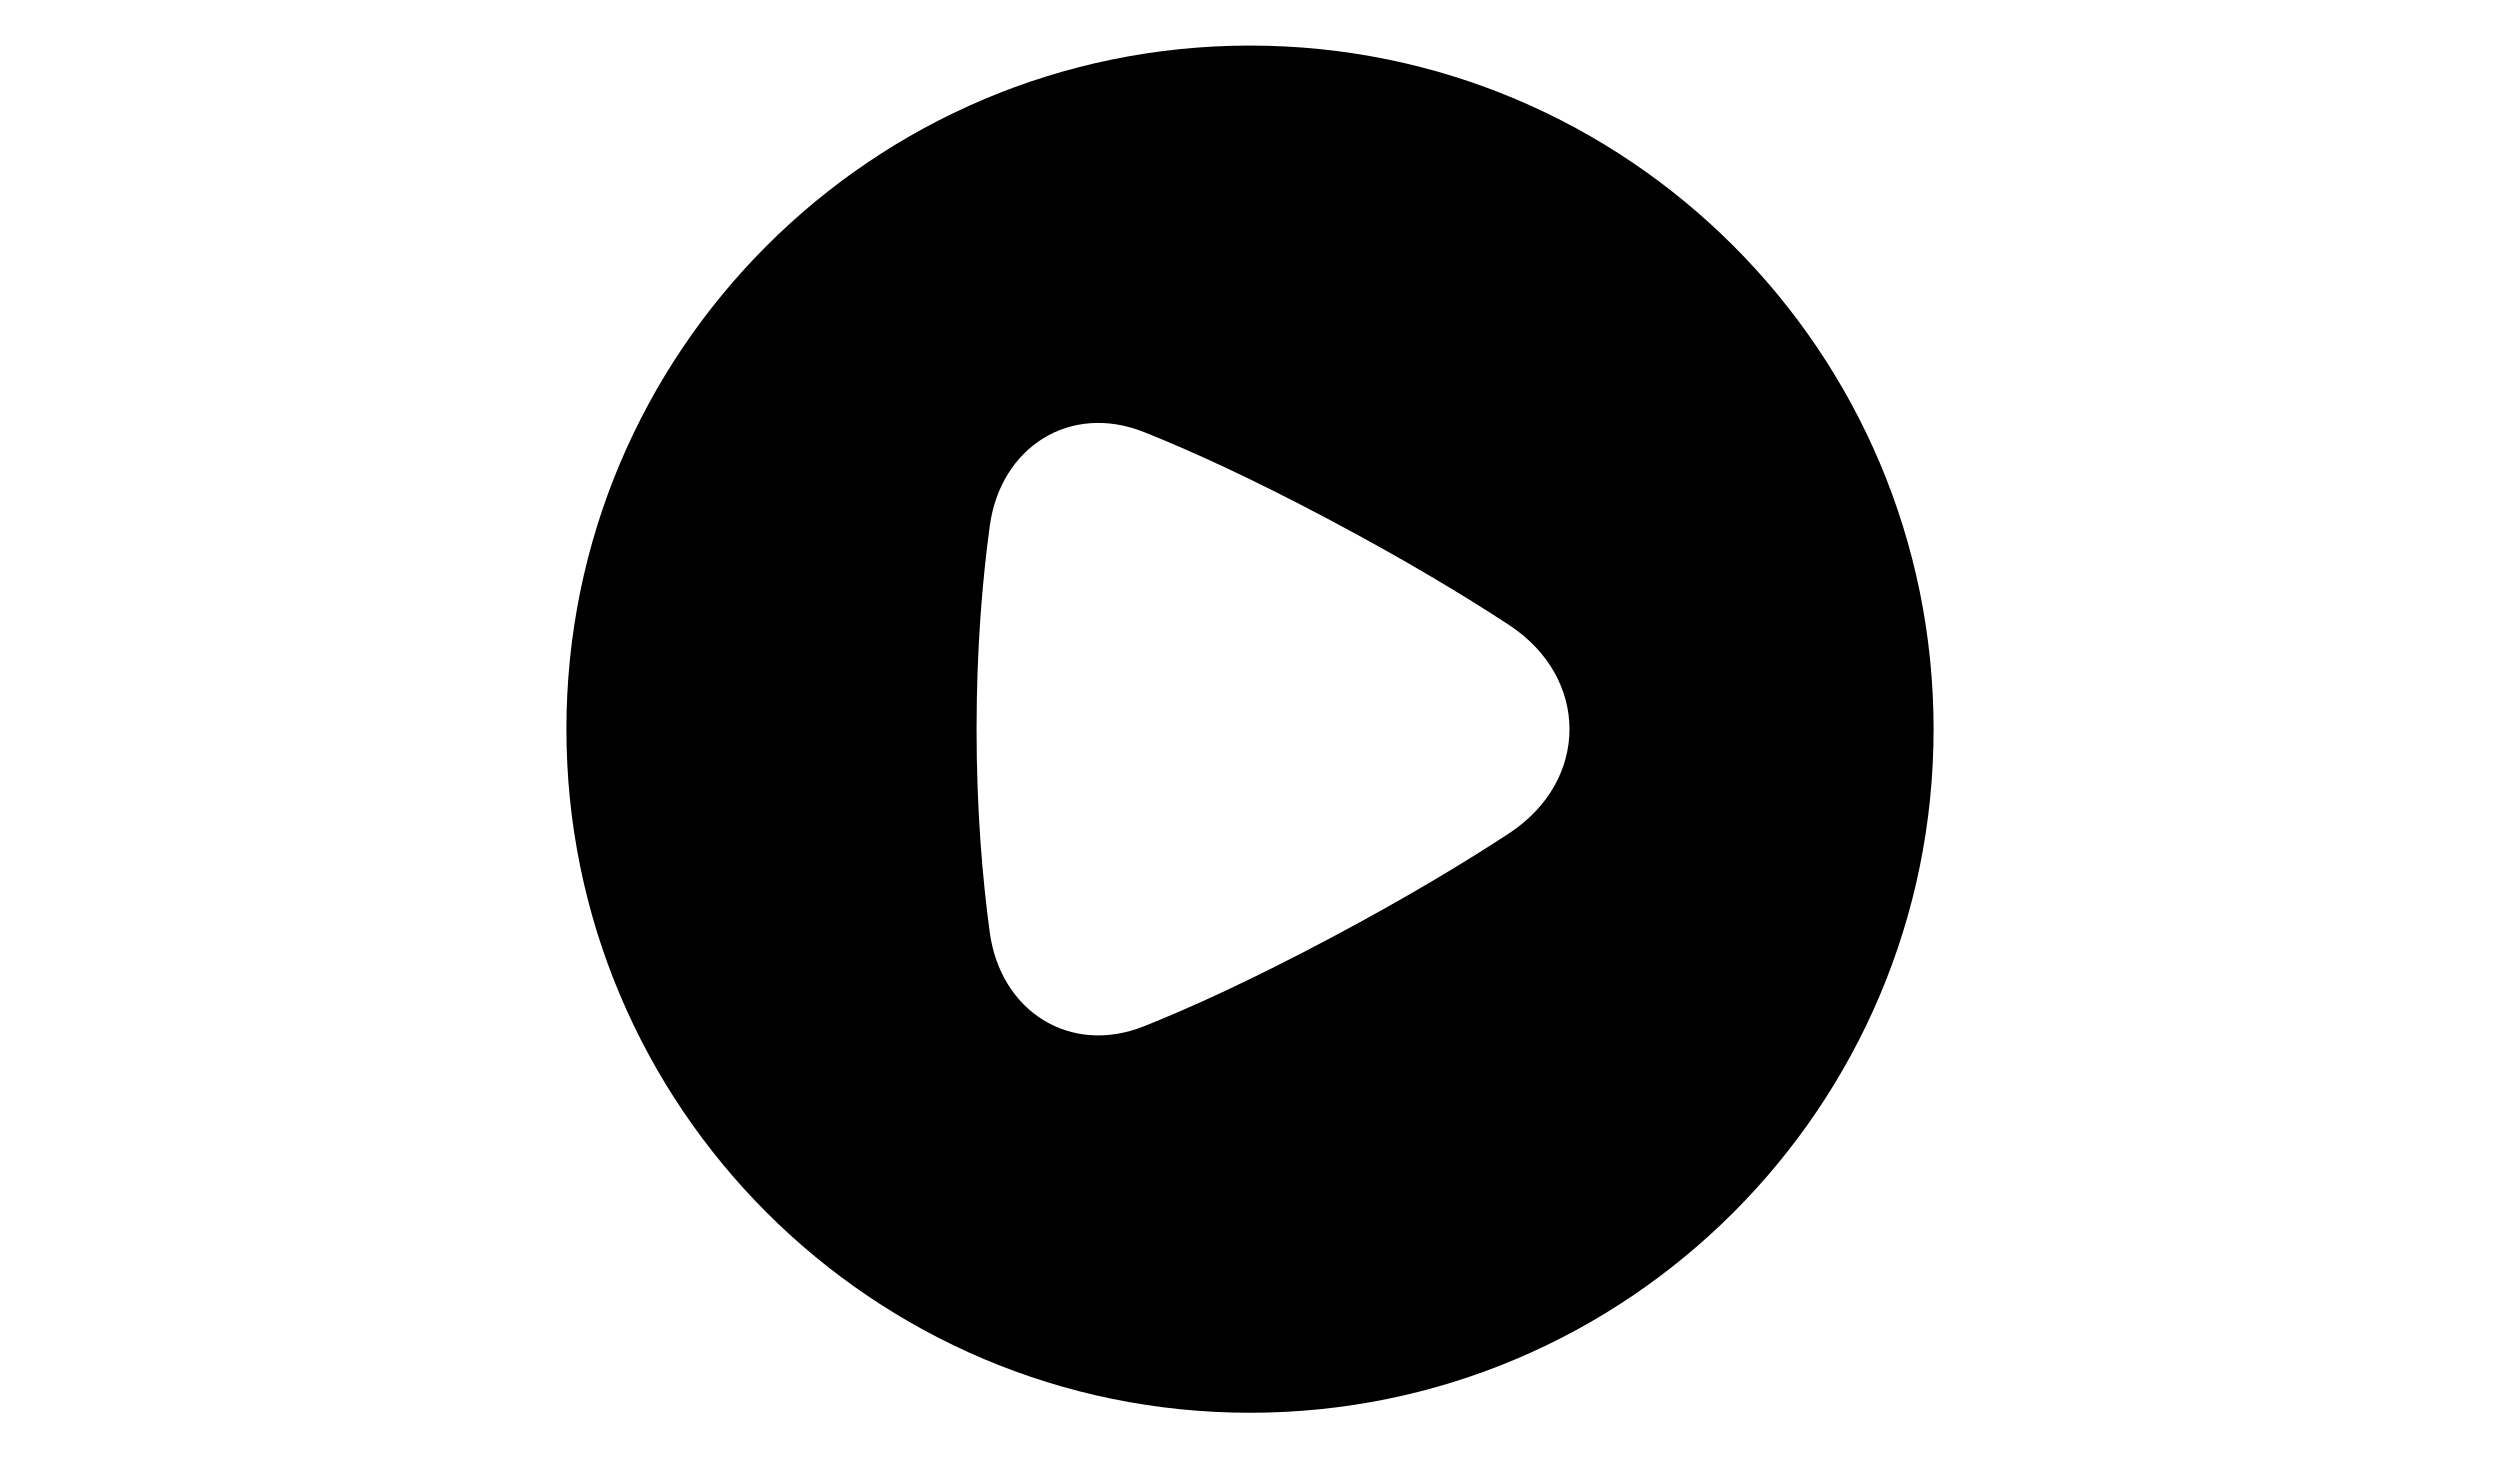
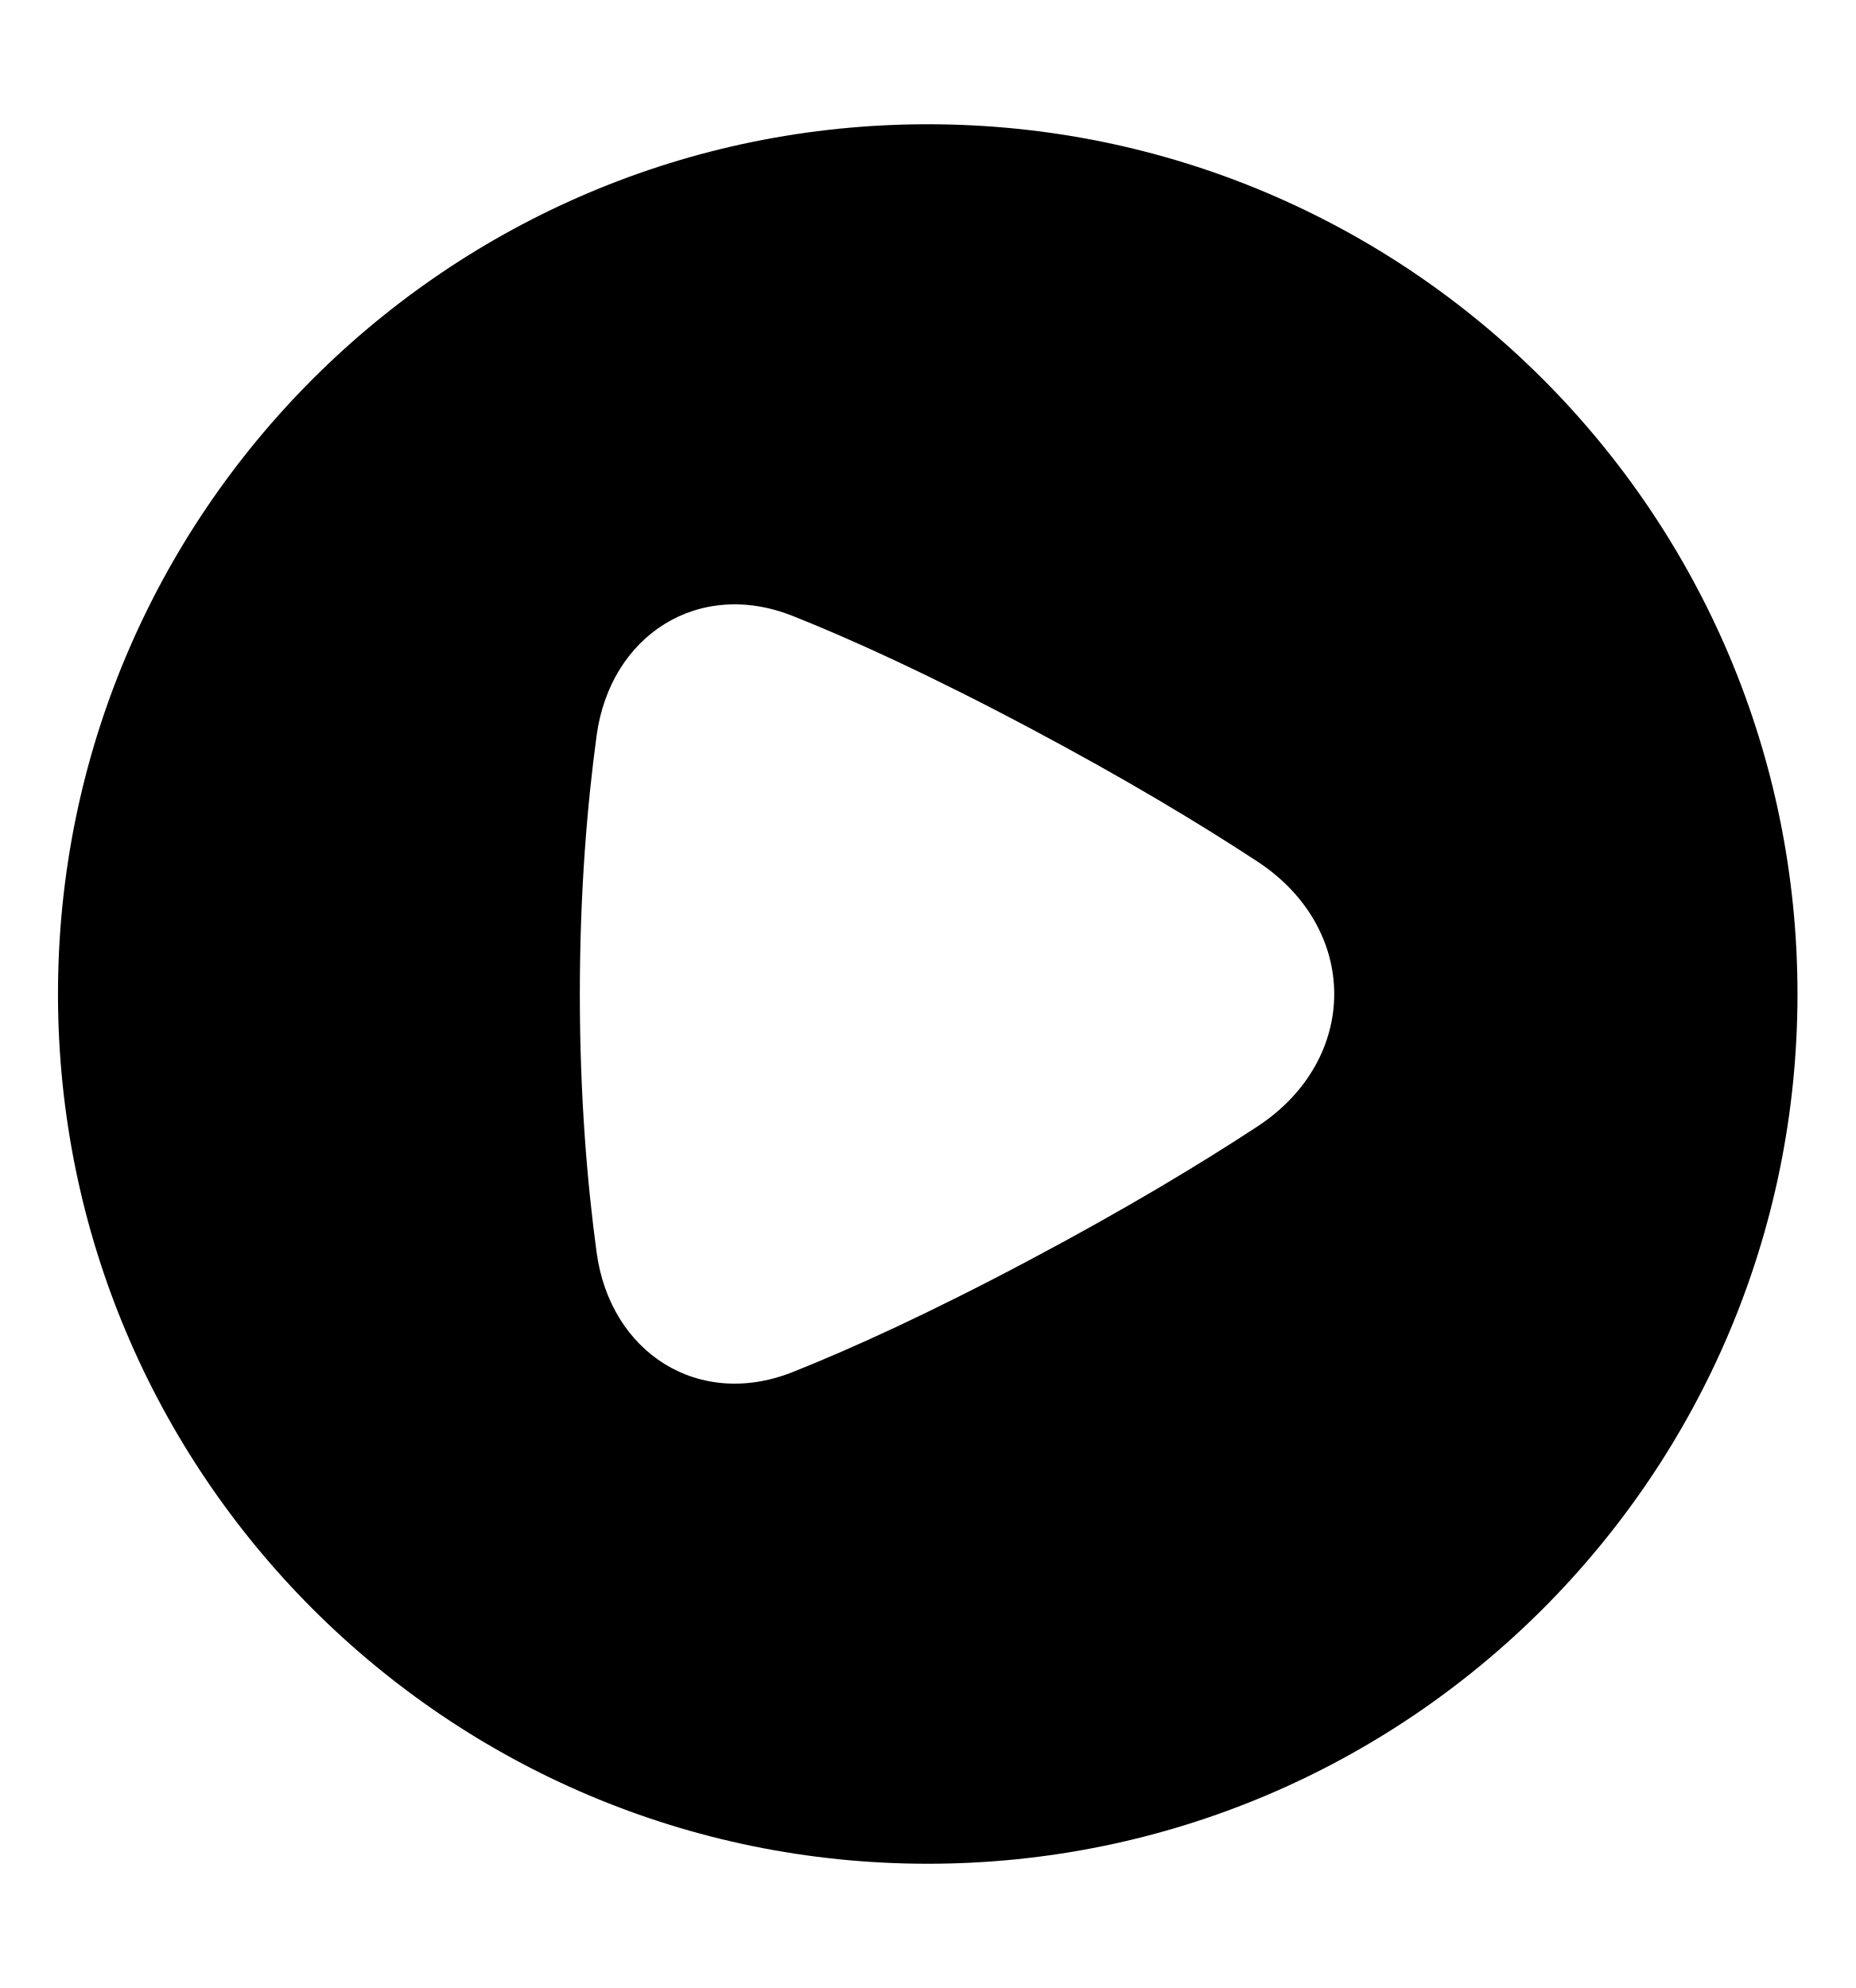
- <svg xmlns="http://www.w3.org/2000/svg" fill="none" viewBox="0 0 48 48" id="Button-Play-Circle--Streamline-Plump" height="28" width="48">
+ <svg xmlns="http://www.w3.org/2000/svg" fill="none" viewBox="0 0 48 48" id="Button-Play-Circle--Streamline-Plump" height="30" width="28">
  <g id="button-play-circle--controls-media-multi-play-multimedia-button-circle">
    <path id="Subtract" fill="#000000" fill-rule="evenodd" d="M24 46.5C11.574 46.5 1.5 36.426 1.5 24S11.574 1.5 24 1.5 46.5 11.574 46.5 24 36.426 46.5 24 46.5Zm-3.49 -32.279c-2.436 -0.97 -4.723 0.496 -5.076 3.094C15.195 19.075 15 21.33 15 24c0 2.67 0.195 4.925 0.434 6.685 0.352 2.598 2.64 4.064 5.076 3.094 1.534 -0.611 3.548 -1.528 6.138 -2.904 2.446 -1.299 4.378 -2.462 5.878 -3.446 2.653 -1.74 2.653 -5.118 0 -6.858 -1.5 -0.984 -3.432 -2.147 -5.878 -3.446 -2.59 -1.376 -4.603 -2.293 -6.138 -2.904Z" clip-rule="evenodd" stroke-width="1" />
  </g>
</svg>
